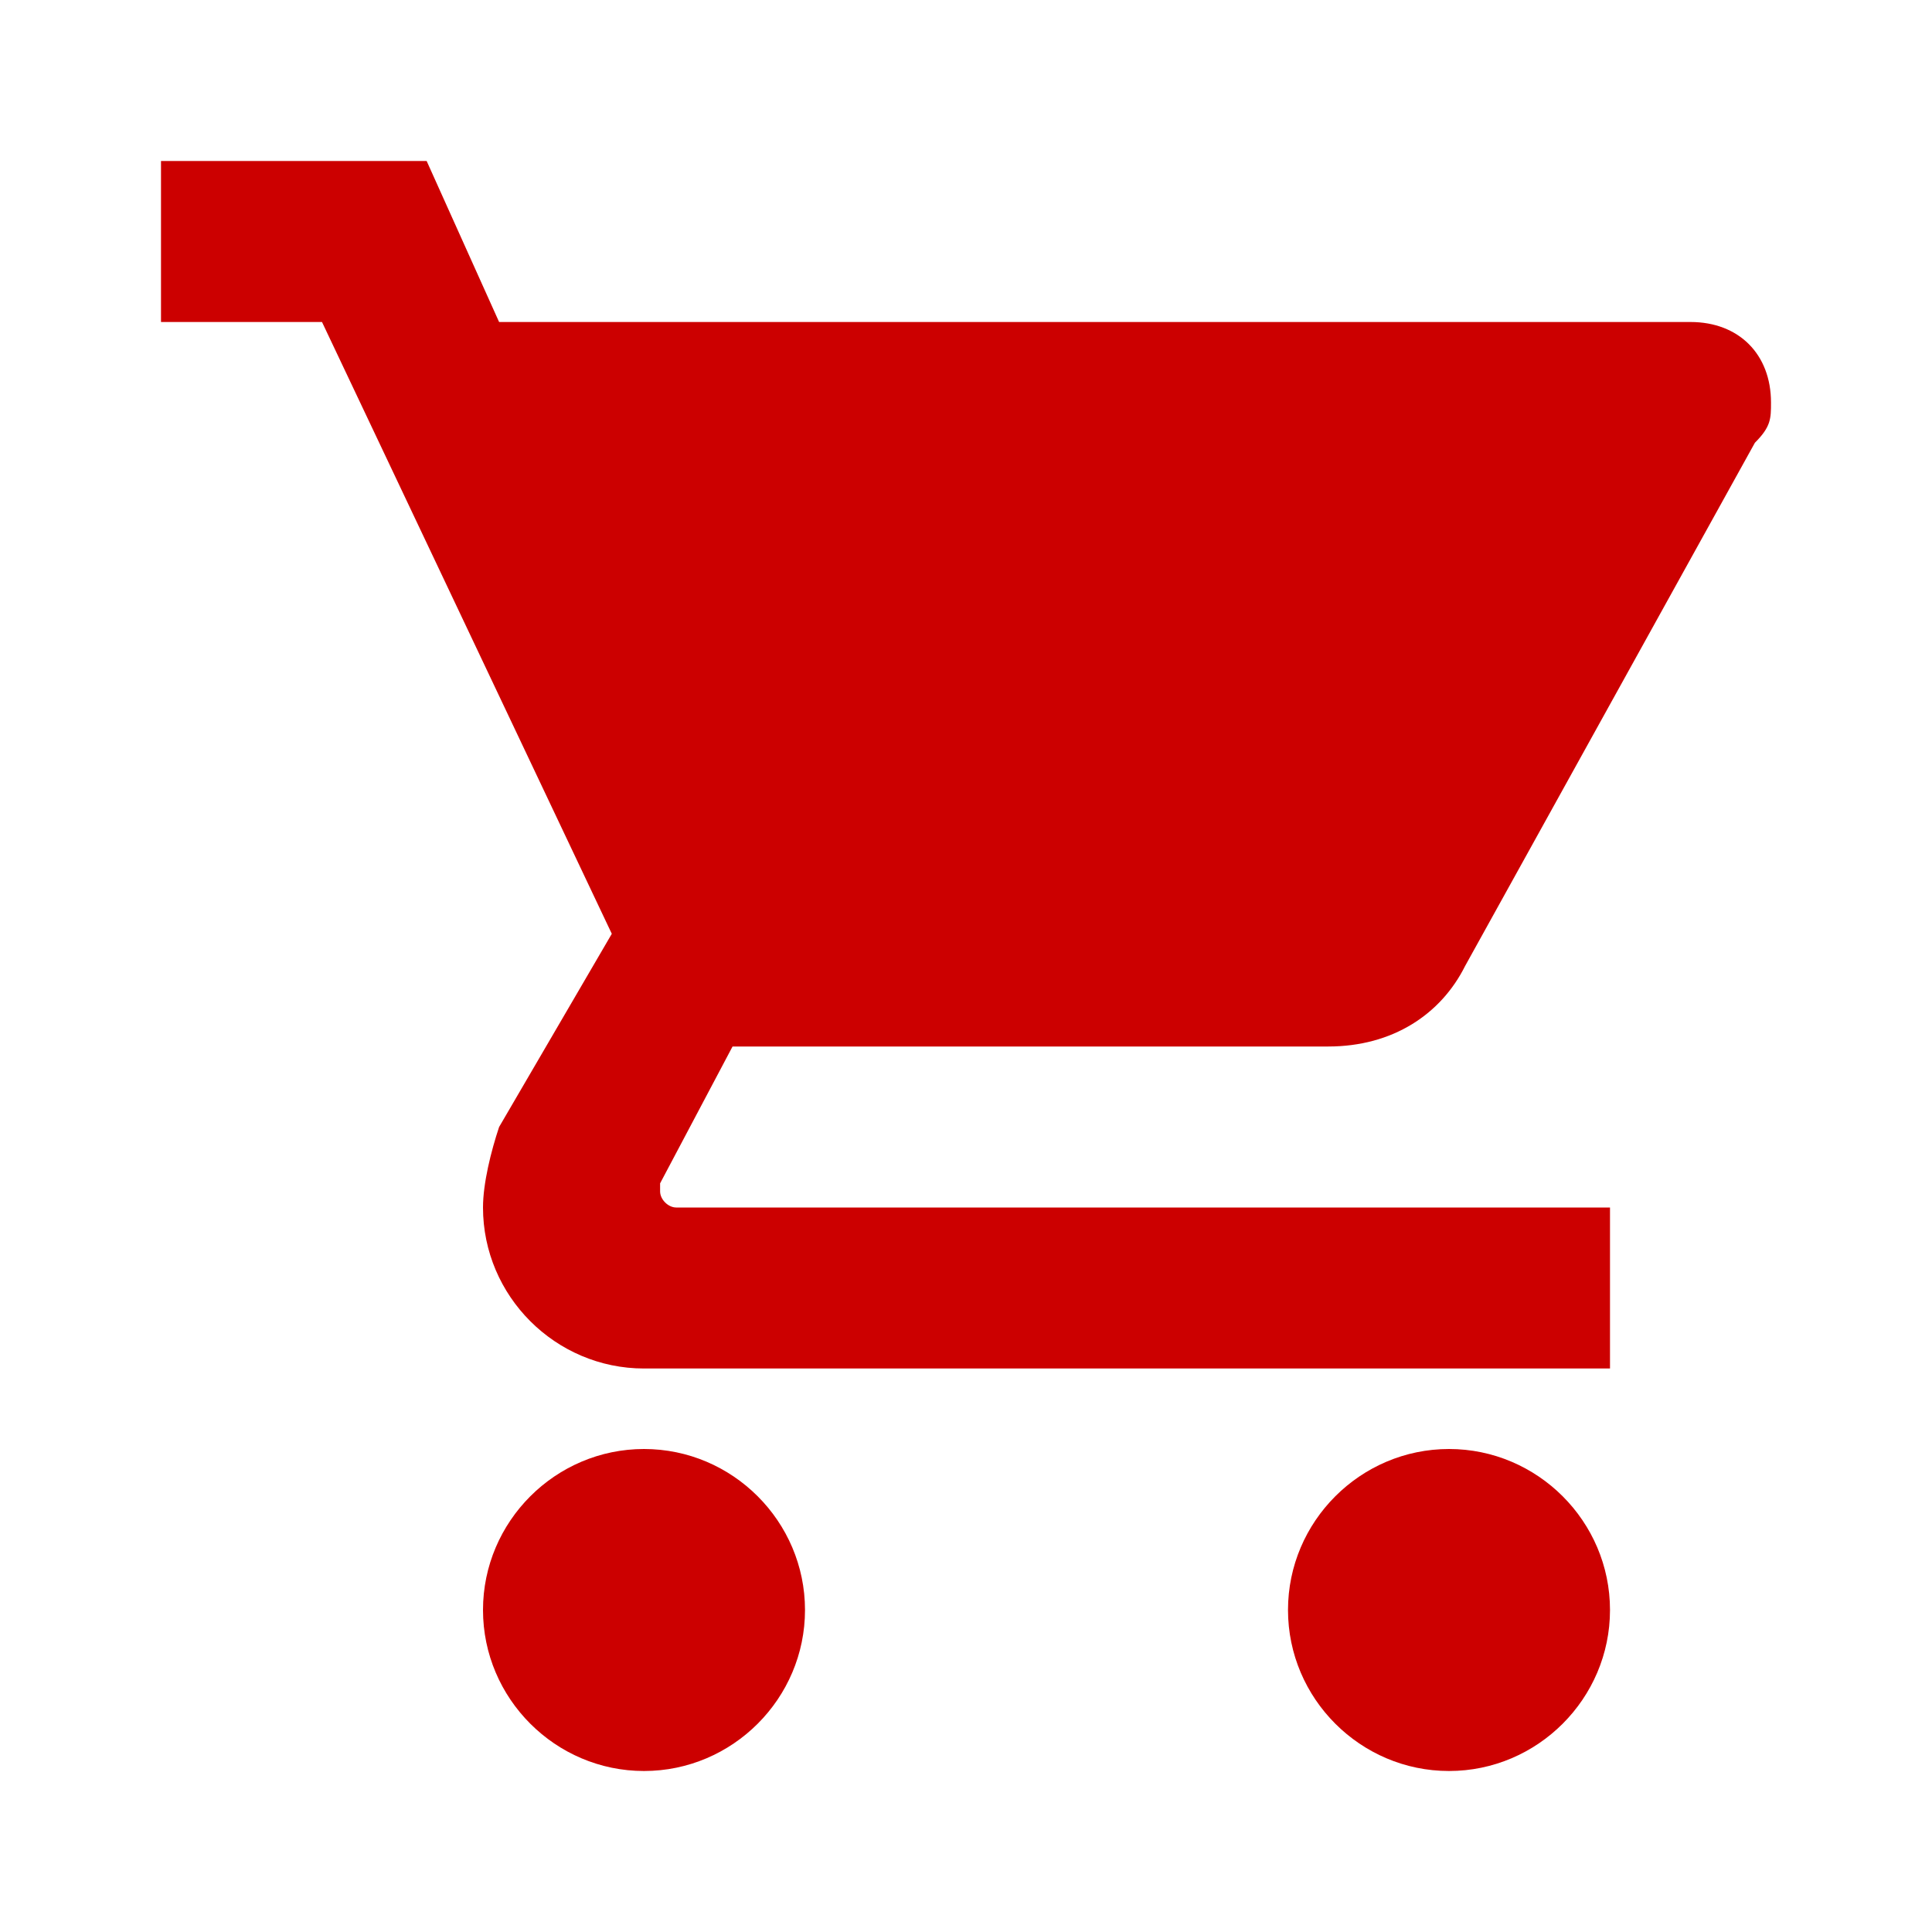
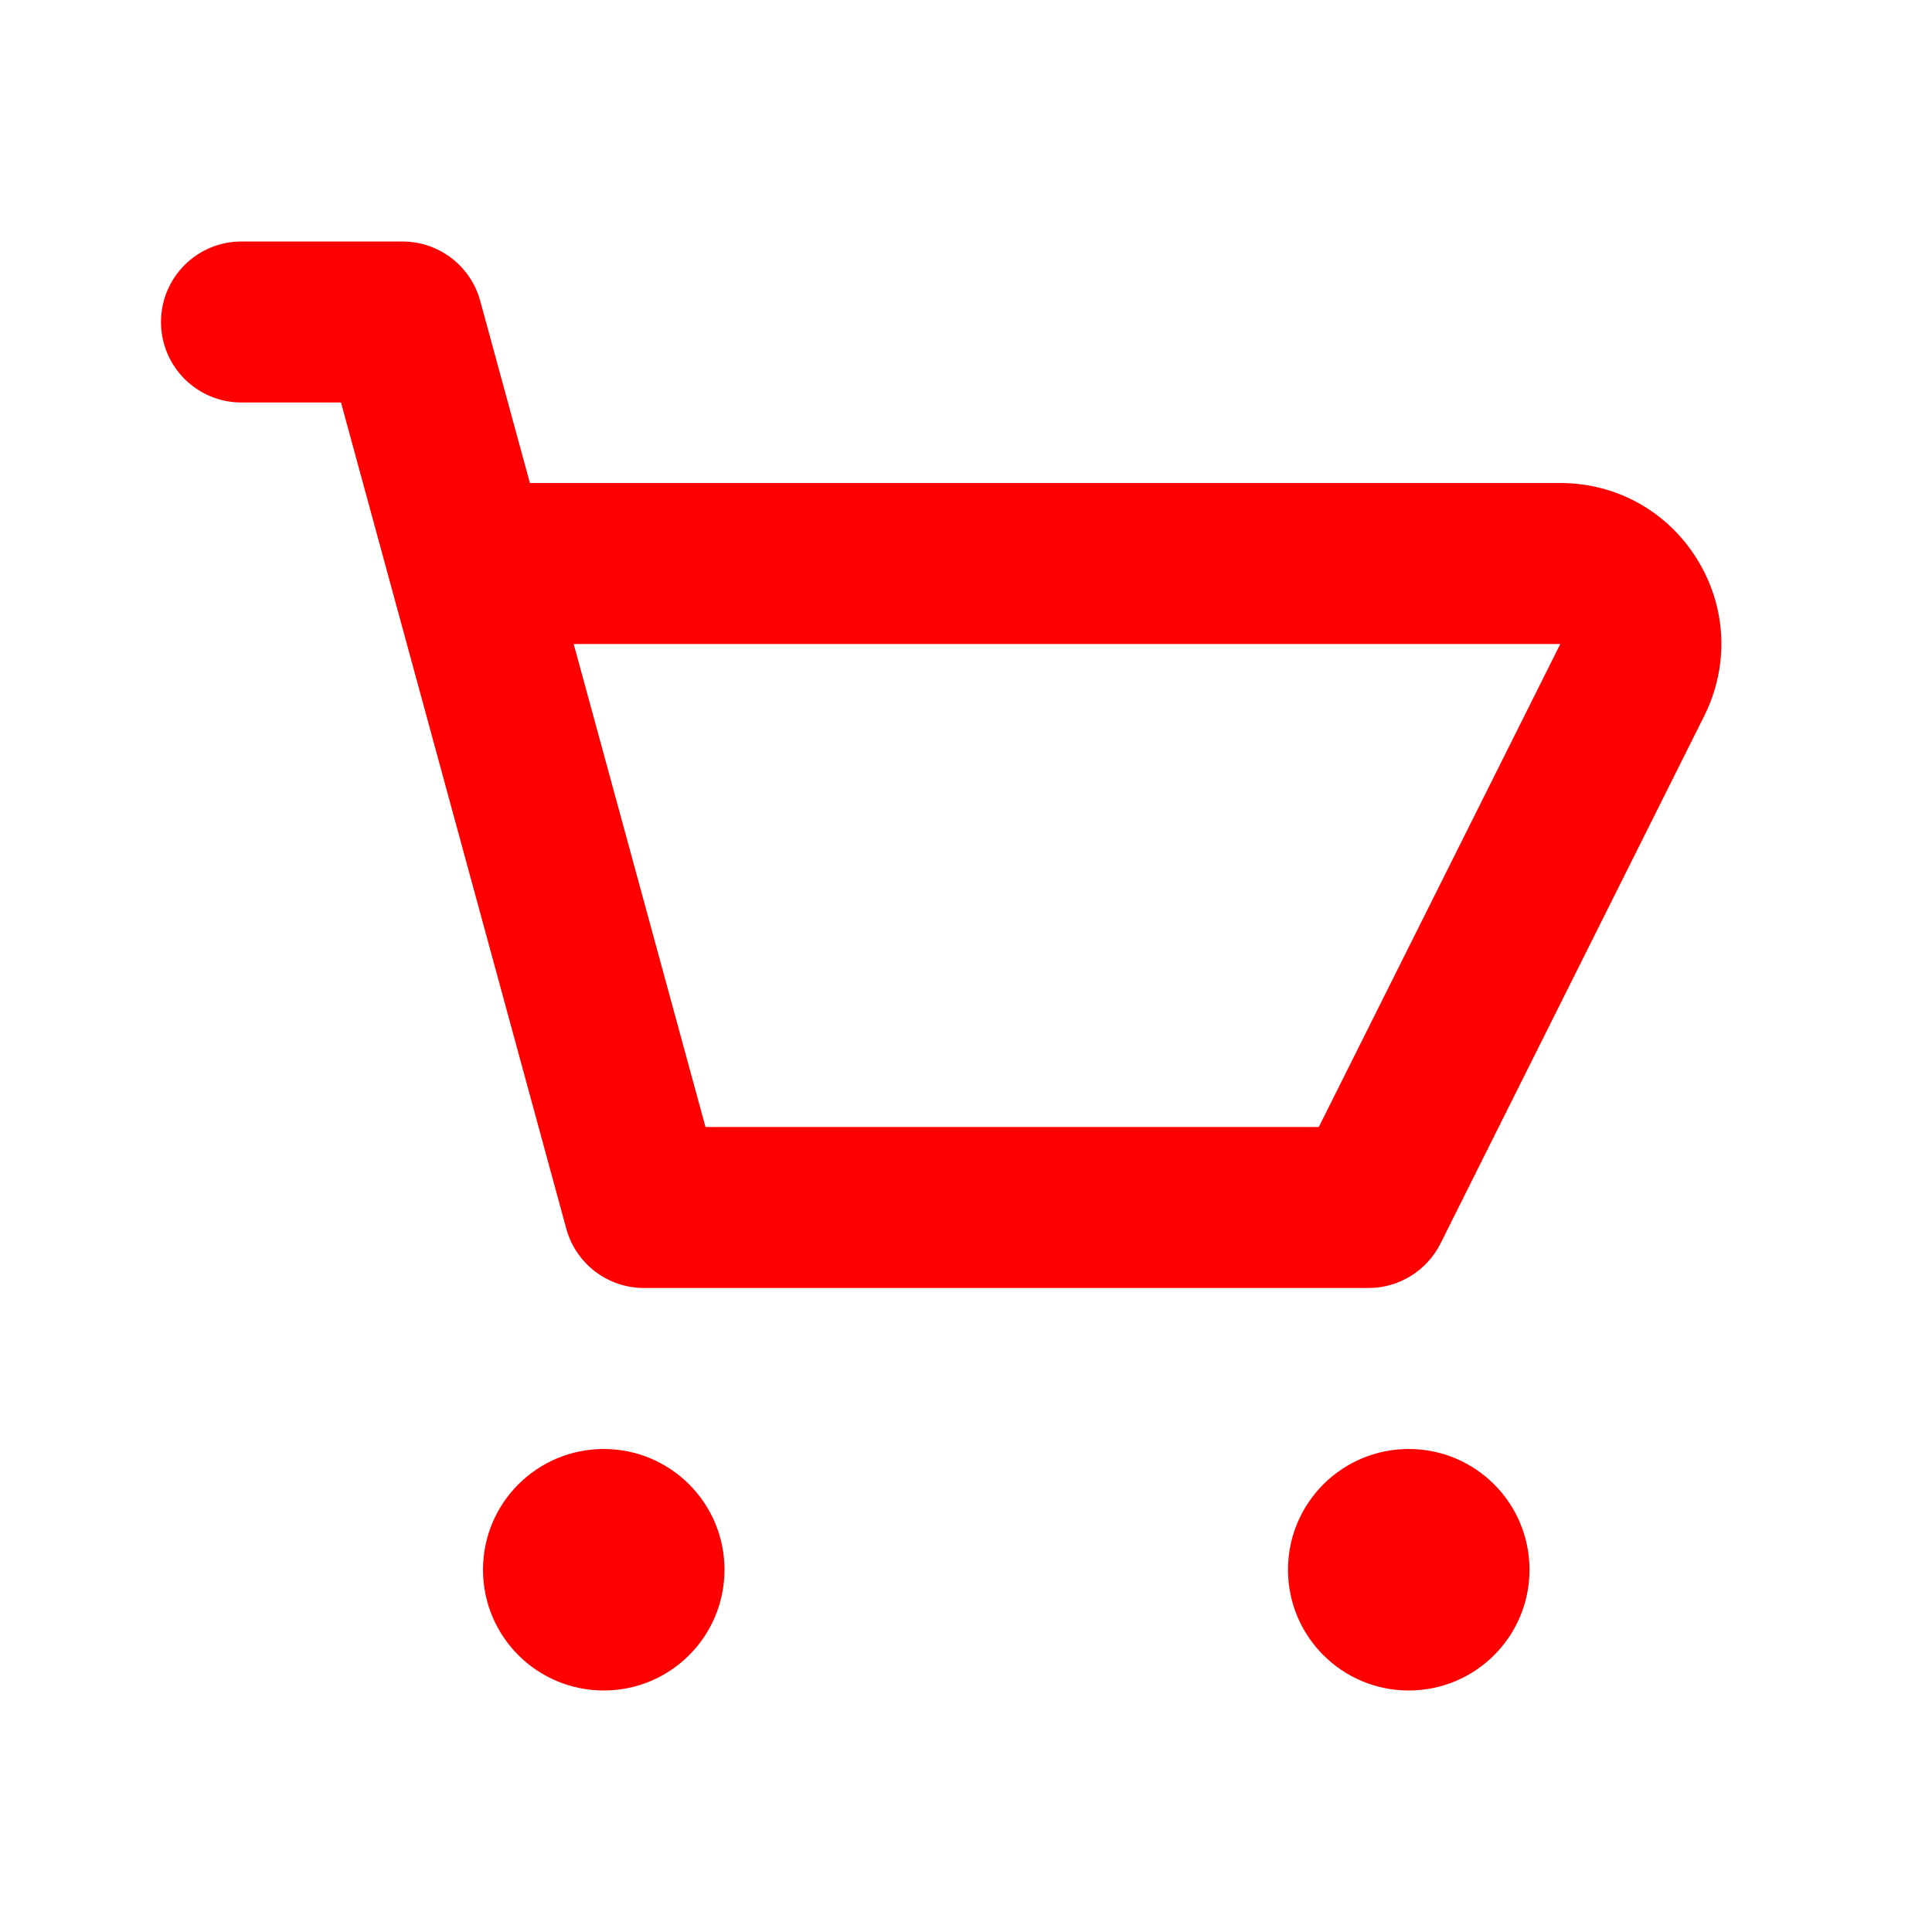
- <svg xmlns="http://www.w3.org/2000/svg" width="24" height="24" viewBox="0 0 24 24">
-   <g fill="none" fill-rule="evenodd">
-     <path d="M0 0h24v24H0z" />
-     <path fill="rgb(204, 0, 0)" fill-rule="nonzero" d="M8 18c-1.1 0-2 .9-2 2s.9 2 2 2 2-.9 2-2-.9-2-2-2zM2 2v2h2l3.6 7.6L6.2 14c-.1.3-.2.7-.2 1 0 1.1.9 2 2 2h12v-2H8.4c-.1 0-.2-.1-.2-.2v-.1l.9-1.7h7.4c.8 0 1.4-.4 1.7-1l3.6-6.5c.2-.2.2-.3.2-.5 0-.6-.4-1-1-1H6.2l-.9-2H2zm16 16c-1.1 0-2 .9-2 2s.9 2 2 2 2-.9 2-2-.9-2-2-2z" />
+ <svg xmlns="http://www.w3.org/2000/svg" width="18px" height="18px" viewBox="0 0 18 18" version="1.1">
+   <g id="shopping-cart">
+     <path d="M0 0L18 0L18 18L0 18L0 0Z" id="Rectangle-5" fill="none" stroke="none" />
+     <path d="M13.037 2.25C13.56 2.25 14.037 2.515 14.312 2.961C14.588 3.406 14.612 3.952 14.378 4.42L11.921 9.335C11.794 9.589 11.534 9.75 11.25 9.75L4.5 9.75C4.162 9.75 3.865 9.524 3.776 9.197L1.677 1.5L0.75 1.5C0.335 1.5 0 1.164 0 0.75C0 0.336 0.335 0 0.75 0L2.25 0C2.588 0 2.885 0.227 2.974 0.553L3.437 2.25L13.037 2.25ZM10.787 8.25L5.073 8.25L3.845 3.75L13.037 3.75L10.787 8.25ZM4.125 13.5C4.746 13.5 5.25 12.997 5.25 12.375C5.25 11.753 4.746 11.25 4.125 11.25C3.504 11.25 3 11.753 3 12.375C3 12.997 3.504 13.5 4.125 13.5ZM12.75 12.375C12.75 12.997 12.246 13.5 11.625 13.5C11.004 13.5 10.5 12.997 10.5 12.375C10.5 11.753 11.004 11.25 11.625 11.25C12.246 11.25 12.75 11.753 12.75 12.375Z" transform="translate(1.5 2.25)" id="🎨-Icon-Сolor" fill="#FF0000" fill-rule="evenodd" stroke="none" />
  </g>
</svg>
